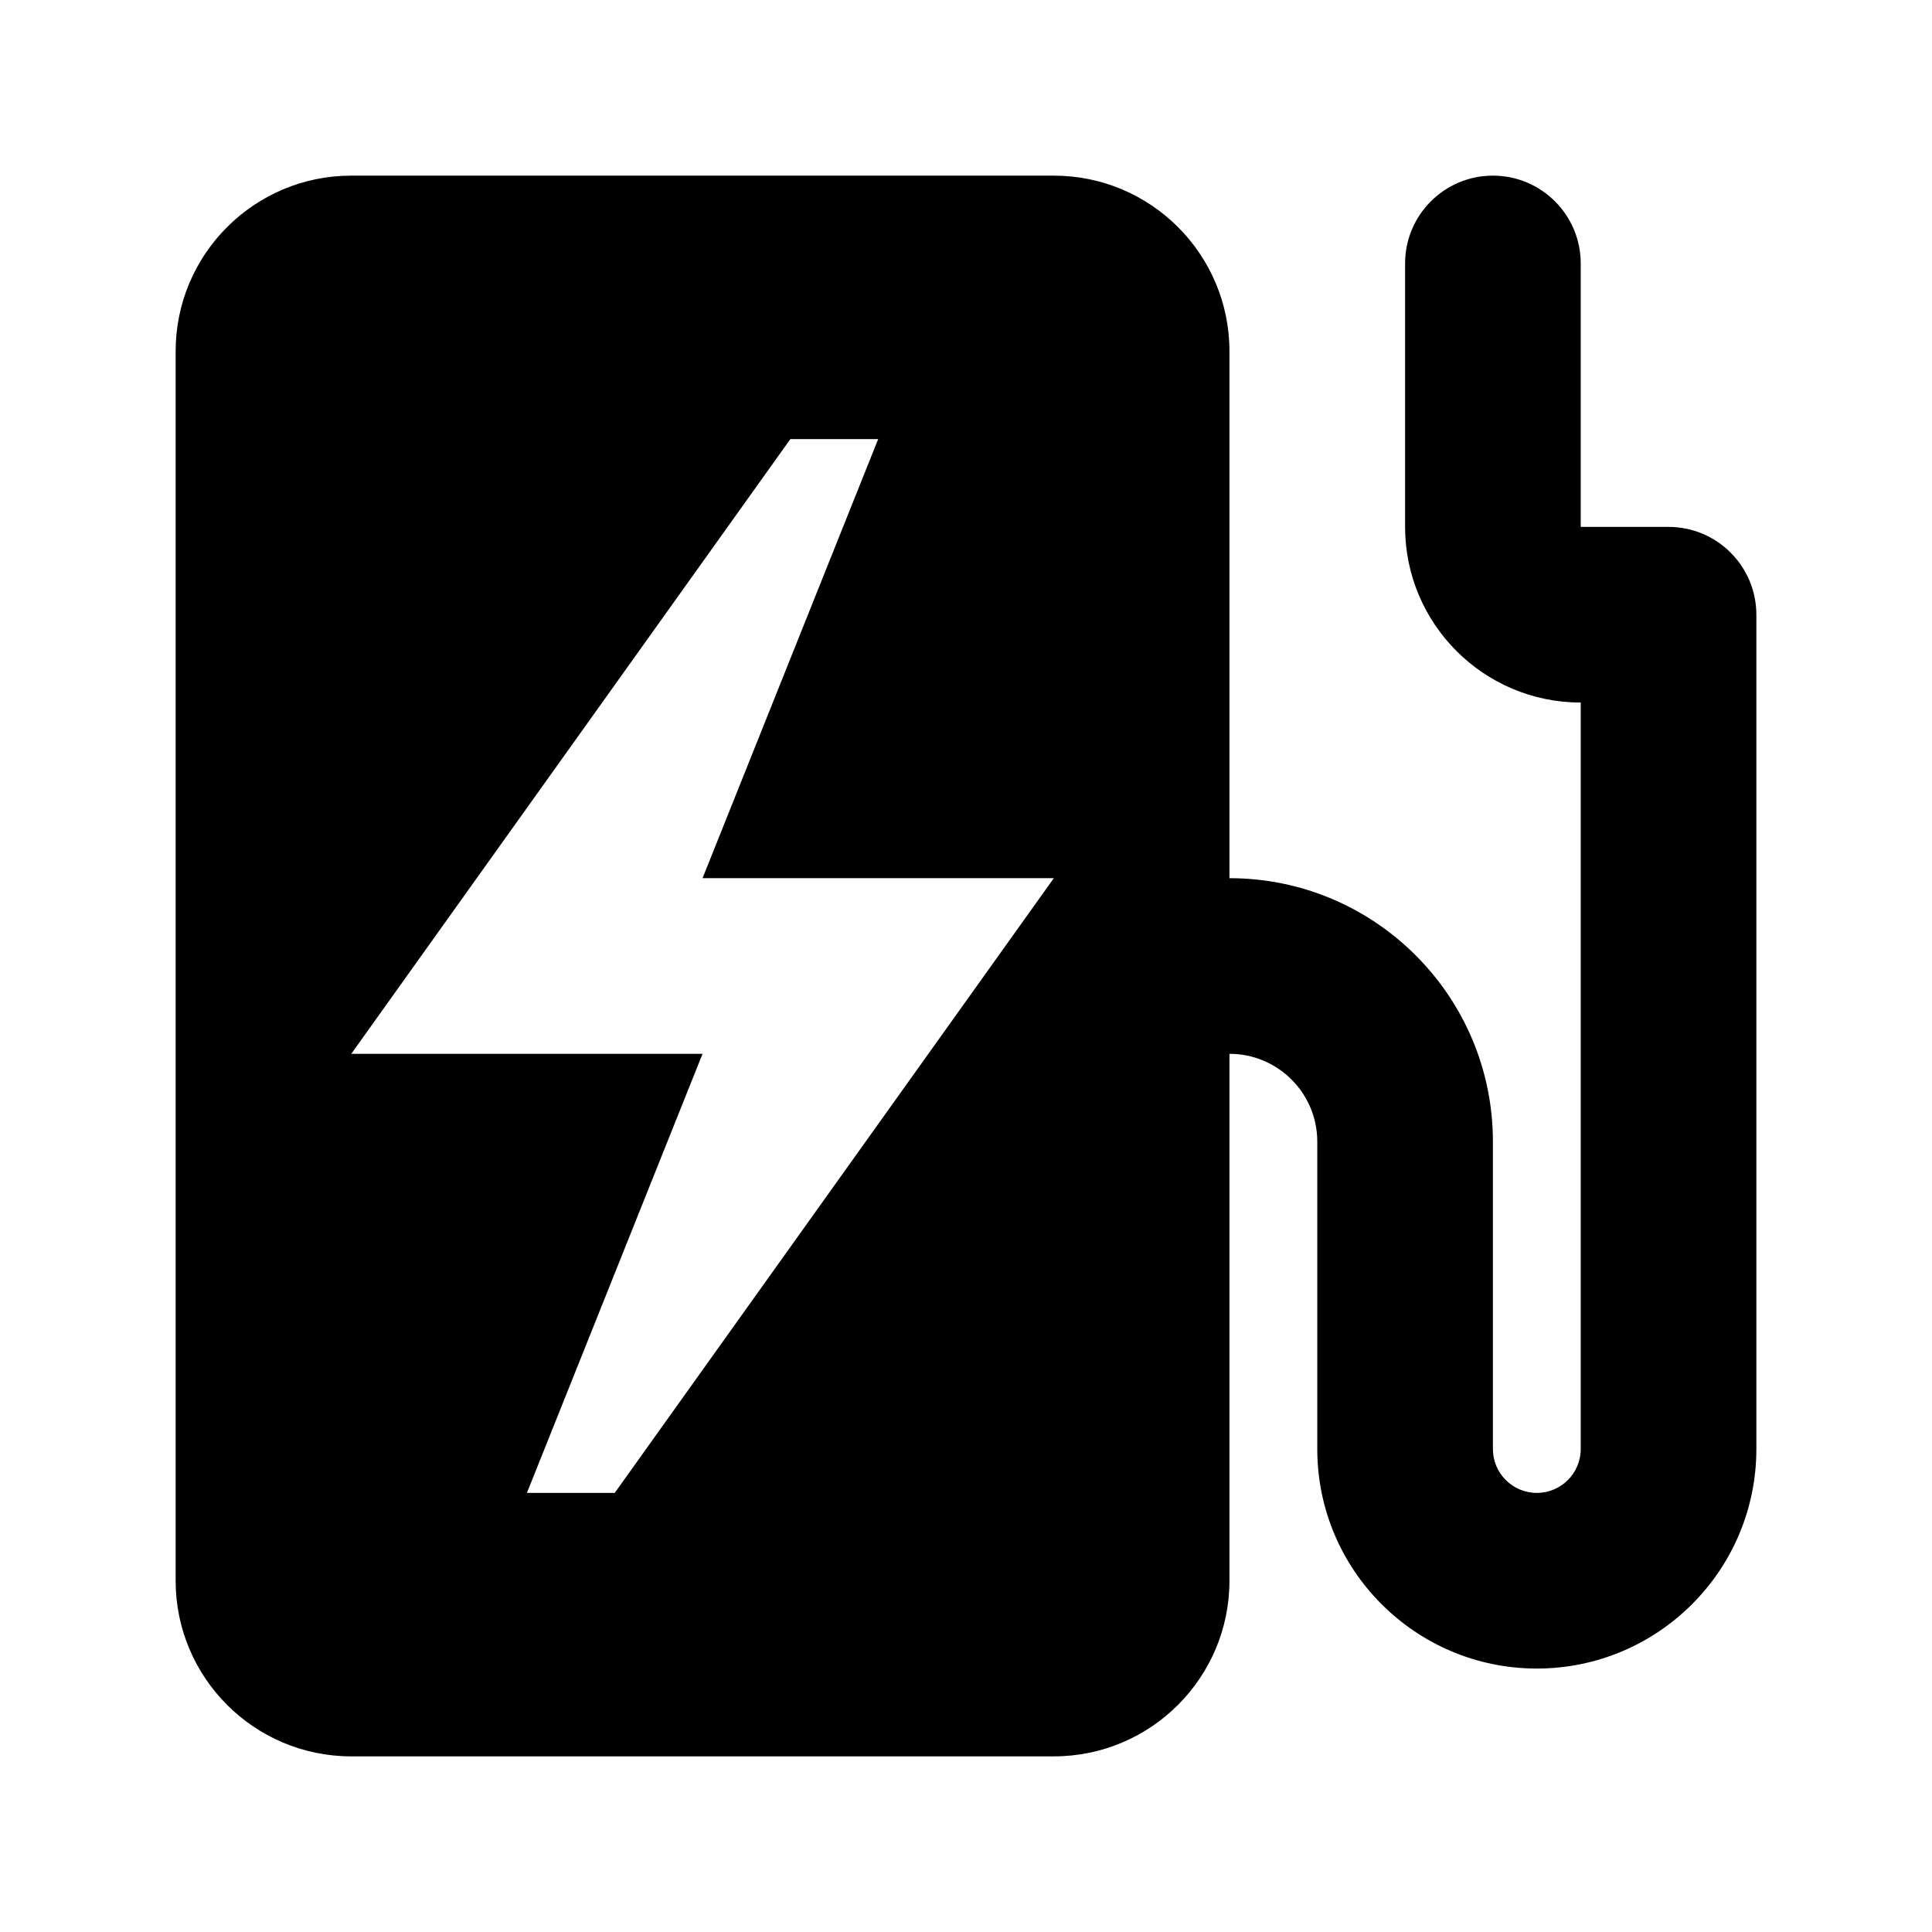
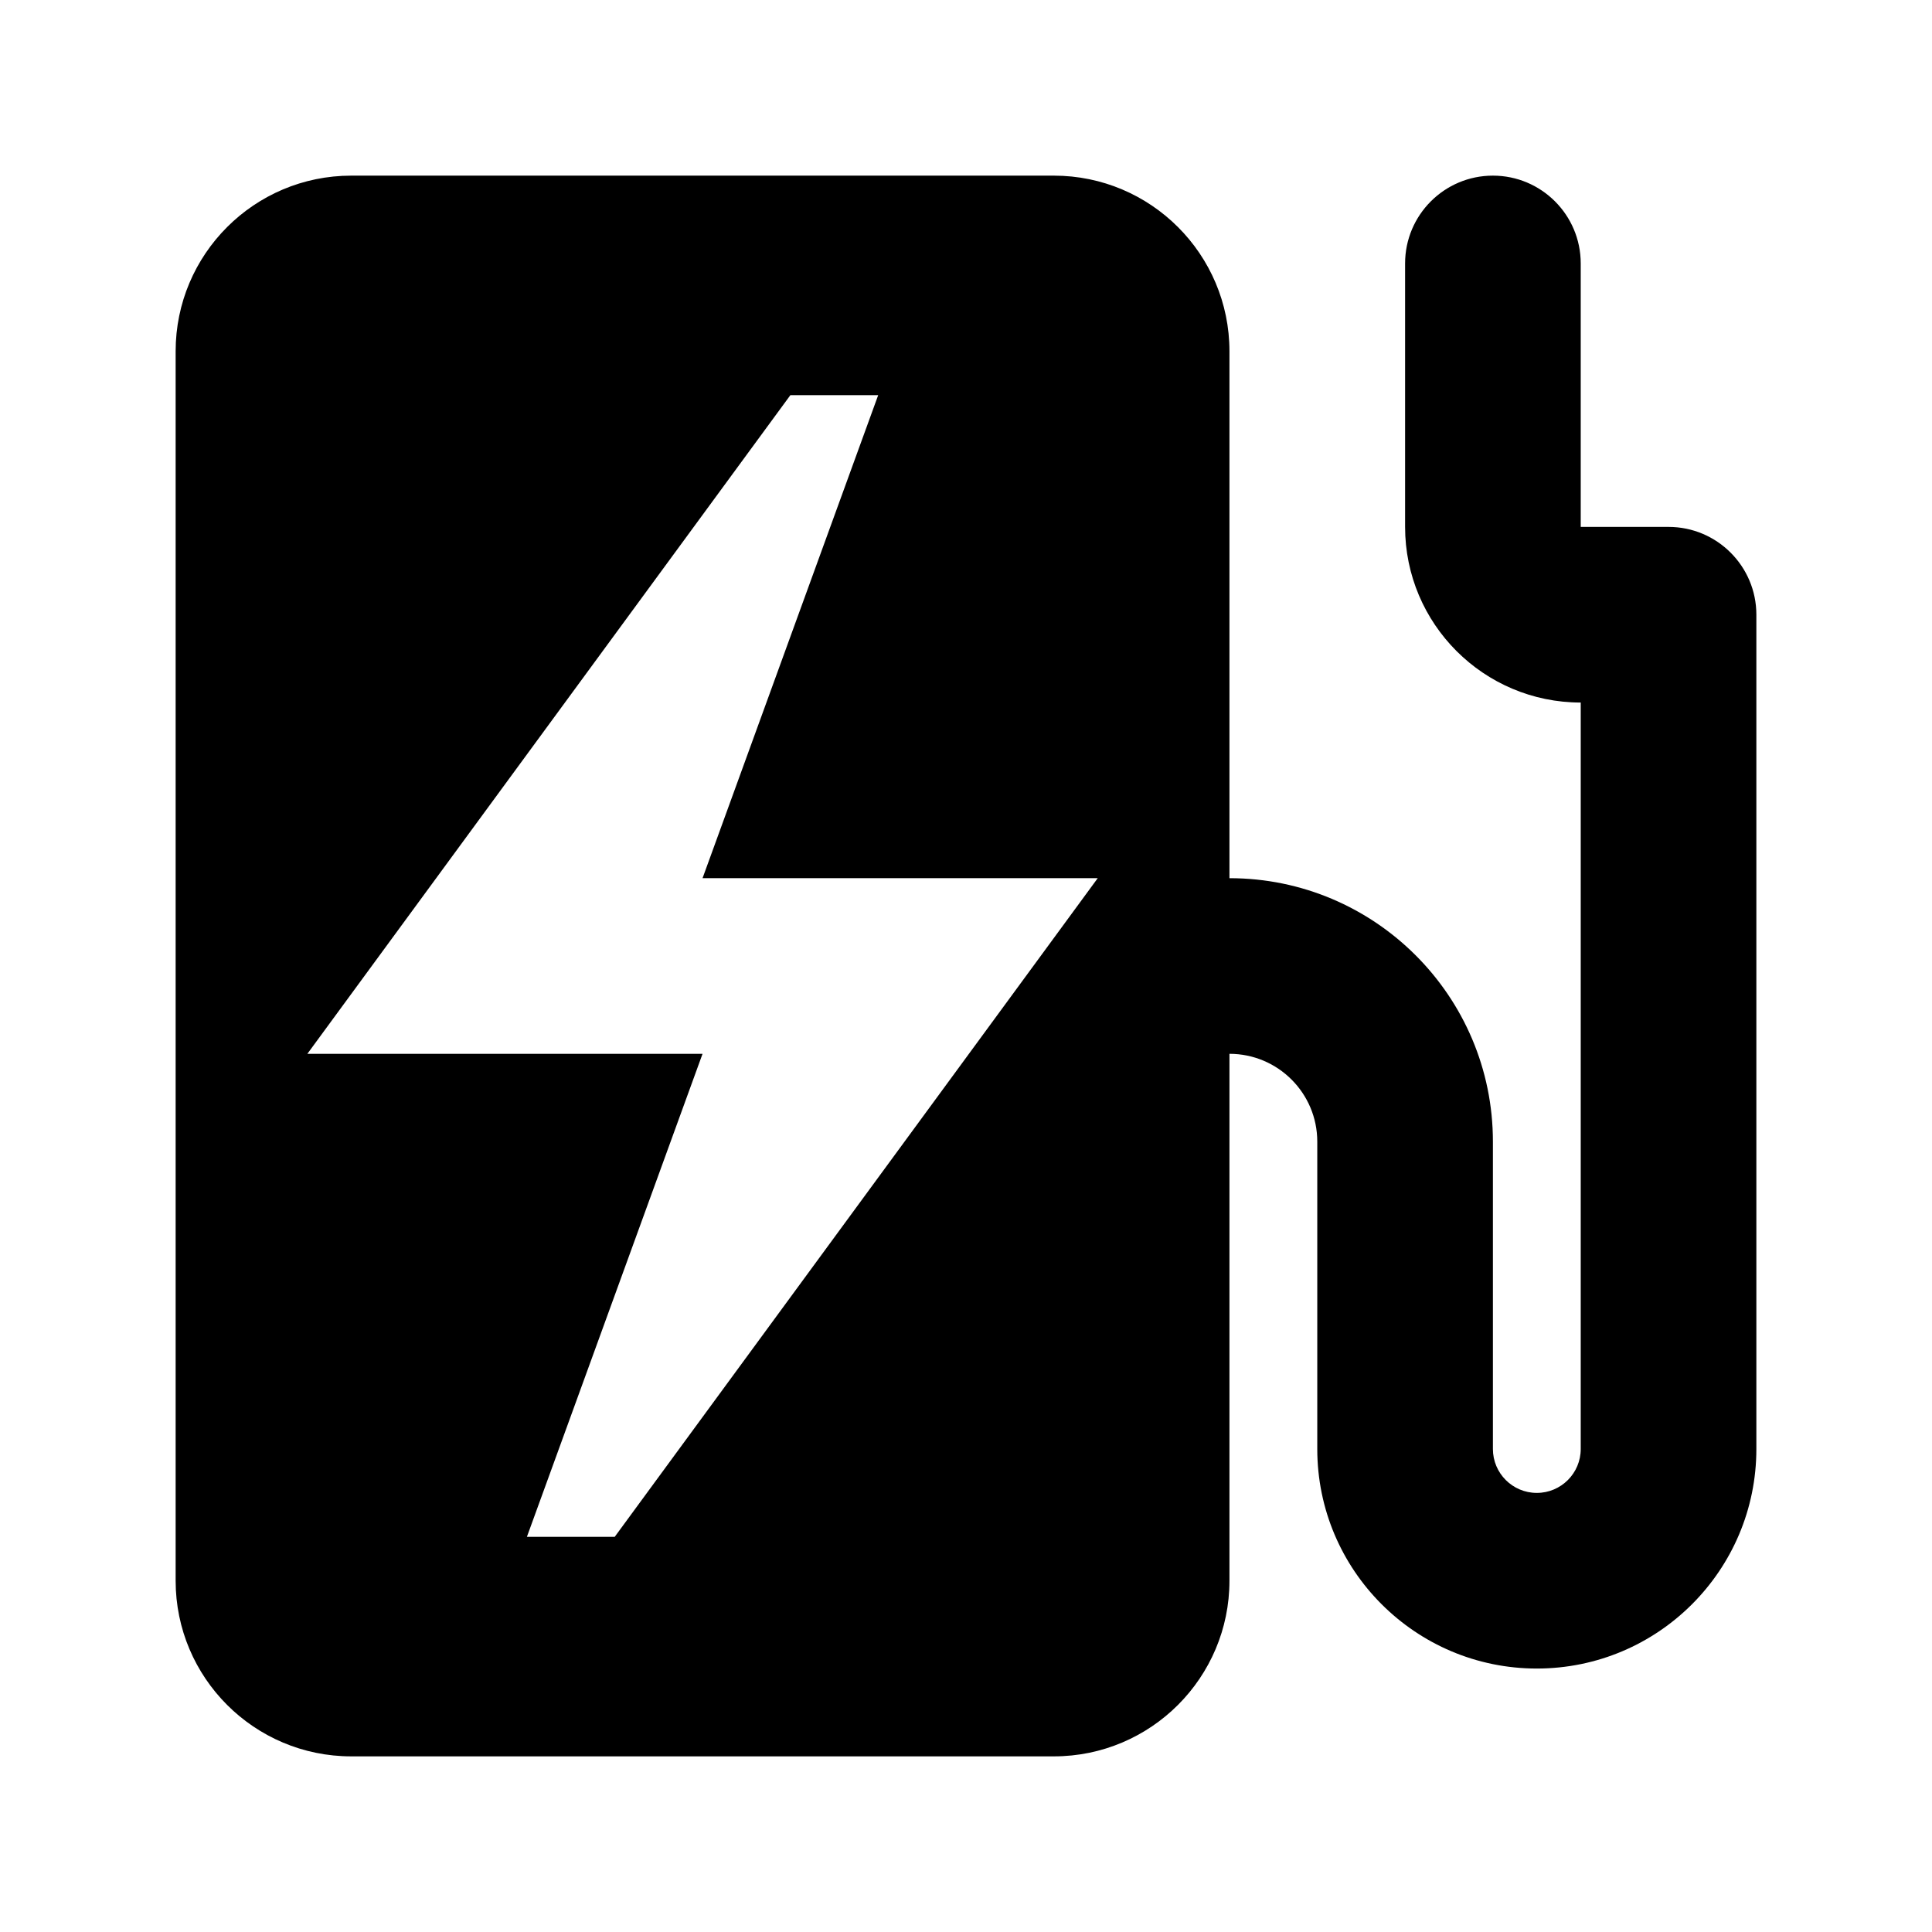
- <svg xmlns="http://www.w3.org/2000/svg" version="1.1" id="start_here" x="0px" y="0px" width="11px" height="11px" viewBox="0 0 11 11" style="enable-background:new 0 0 11 11;" xml:space="preserve">
-   <path d="M9.5,3H9V1.5C9,1.224,8.776,1,8.5,1S8,1.224,8,1.5V3c0,0.552,0.448,1,1,1v4.25C9,8.388,8.888,8.5,8.75,8.5  S8.5,8.388,8.5,8.25V6.5C8.5,5.672,7.828,5,7,5V2c0-0.552-0.448-1-1-1H2C1.448,1,1,1.448,1,2v7c0,0.552,0.448,1,1,1h4  c0.552,0,1-0.448,1-1V6c0.276,0,0.5,0.224,0.5,0.5v1.75c0,0.69,0.56,1.25,1.25,1.25S10,8.94,10,8.25V3.5  C10,3.224,9.776,3,9.5,3z M3.5,8.5H3L4,6H2l2.5-3.5H5L4,5h2L3.5,8.5z" />
+ <svg xmlns="http://www.w3.org/2000/svg" version="1.1" id="start_here" x="0px" y="0px" width="11px" height="11px" viewBox="0 0 11 11" enable-background="new 0 0 11 11" xml:space="preserve">
+   <path d="M9.5,3H9V1.5C9,1.224,8.776,1,8.5,1S8,1.224,8,1.5V3c0,0.552,0.448,1,1,1v4.25C9,8.388,8.888,8.5,8.75,8.5  S8.5,8.388,8.5,8.25V6.5C8.5,5.672,7.828,5,7,5V2c0-0.552-0.448-1-1-1H2C1.448,1,1,1.448,1,2v7c0,0.552,0.448,1,1,1h4  c0.552,0,1-0.448,1-1V6c0.276,0,0.5,0.224,0.5,0.5v1.75c0,0.69,0.56,1.25,1.25,1.25S10,8.94,10,8.25V3.5  C10,3.224,9.776,3,9.5,3z M3.5,8.75H3L4,6H1.75L4.5,2.25H5L4,5h2.25L3.5,8.75z" />
</svg>
